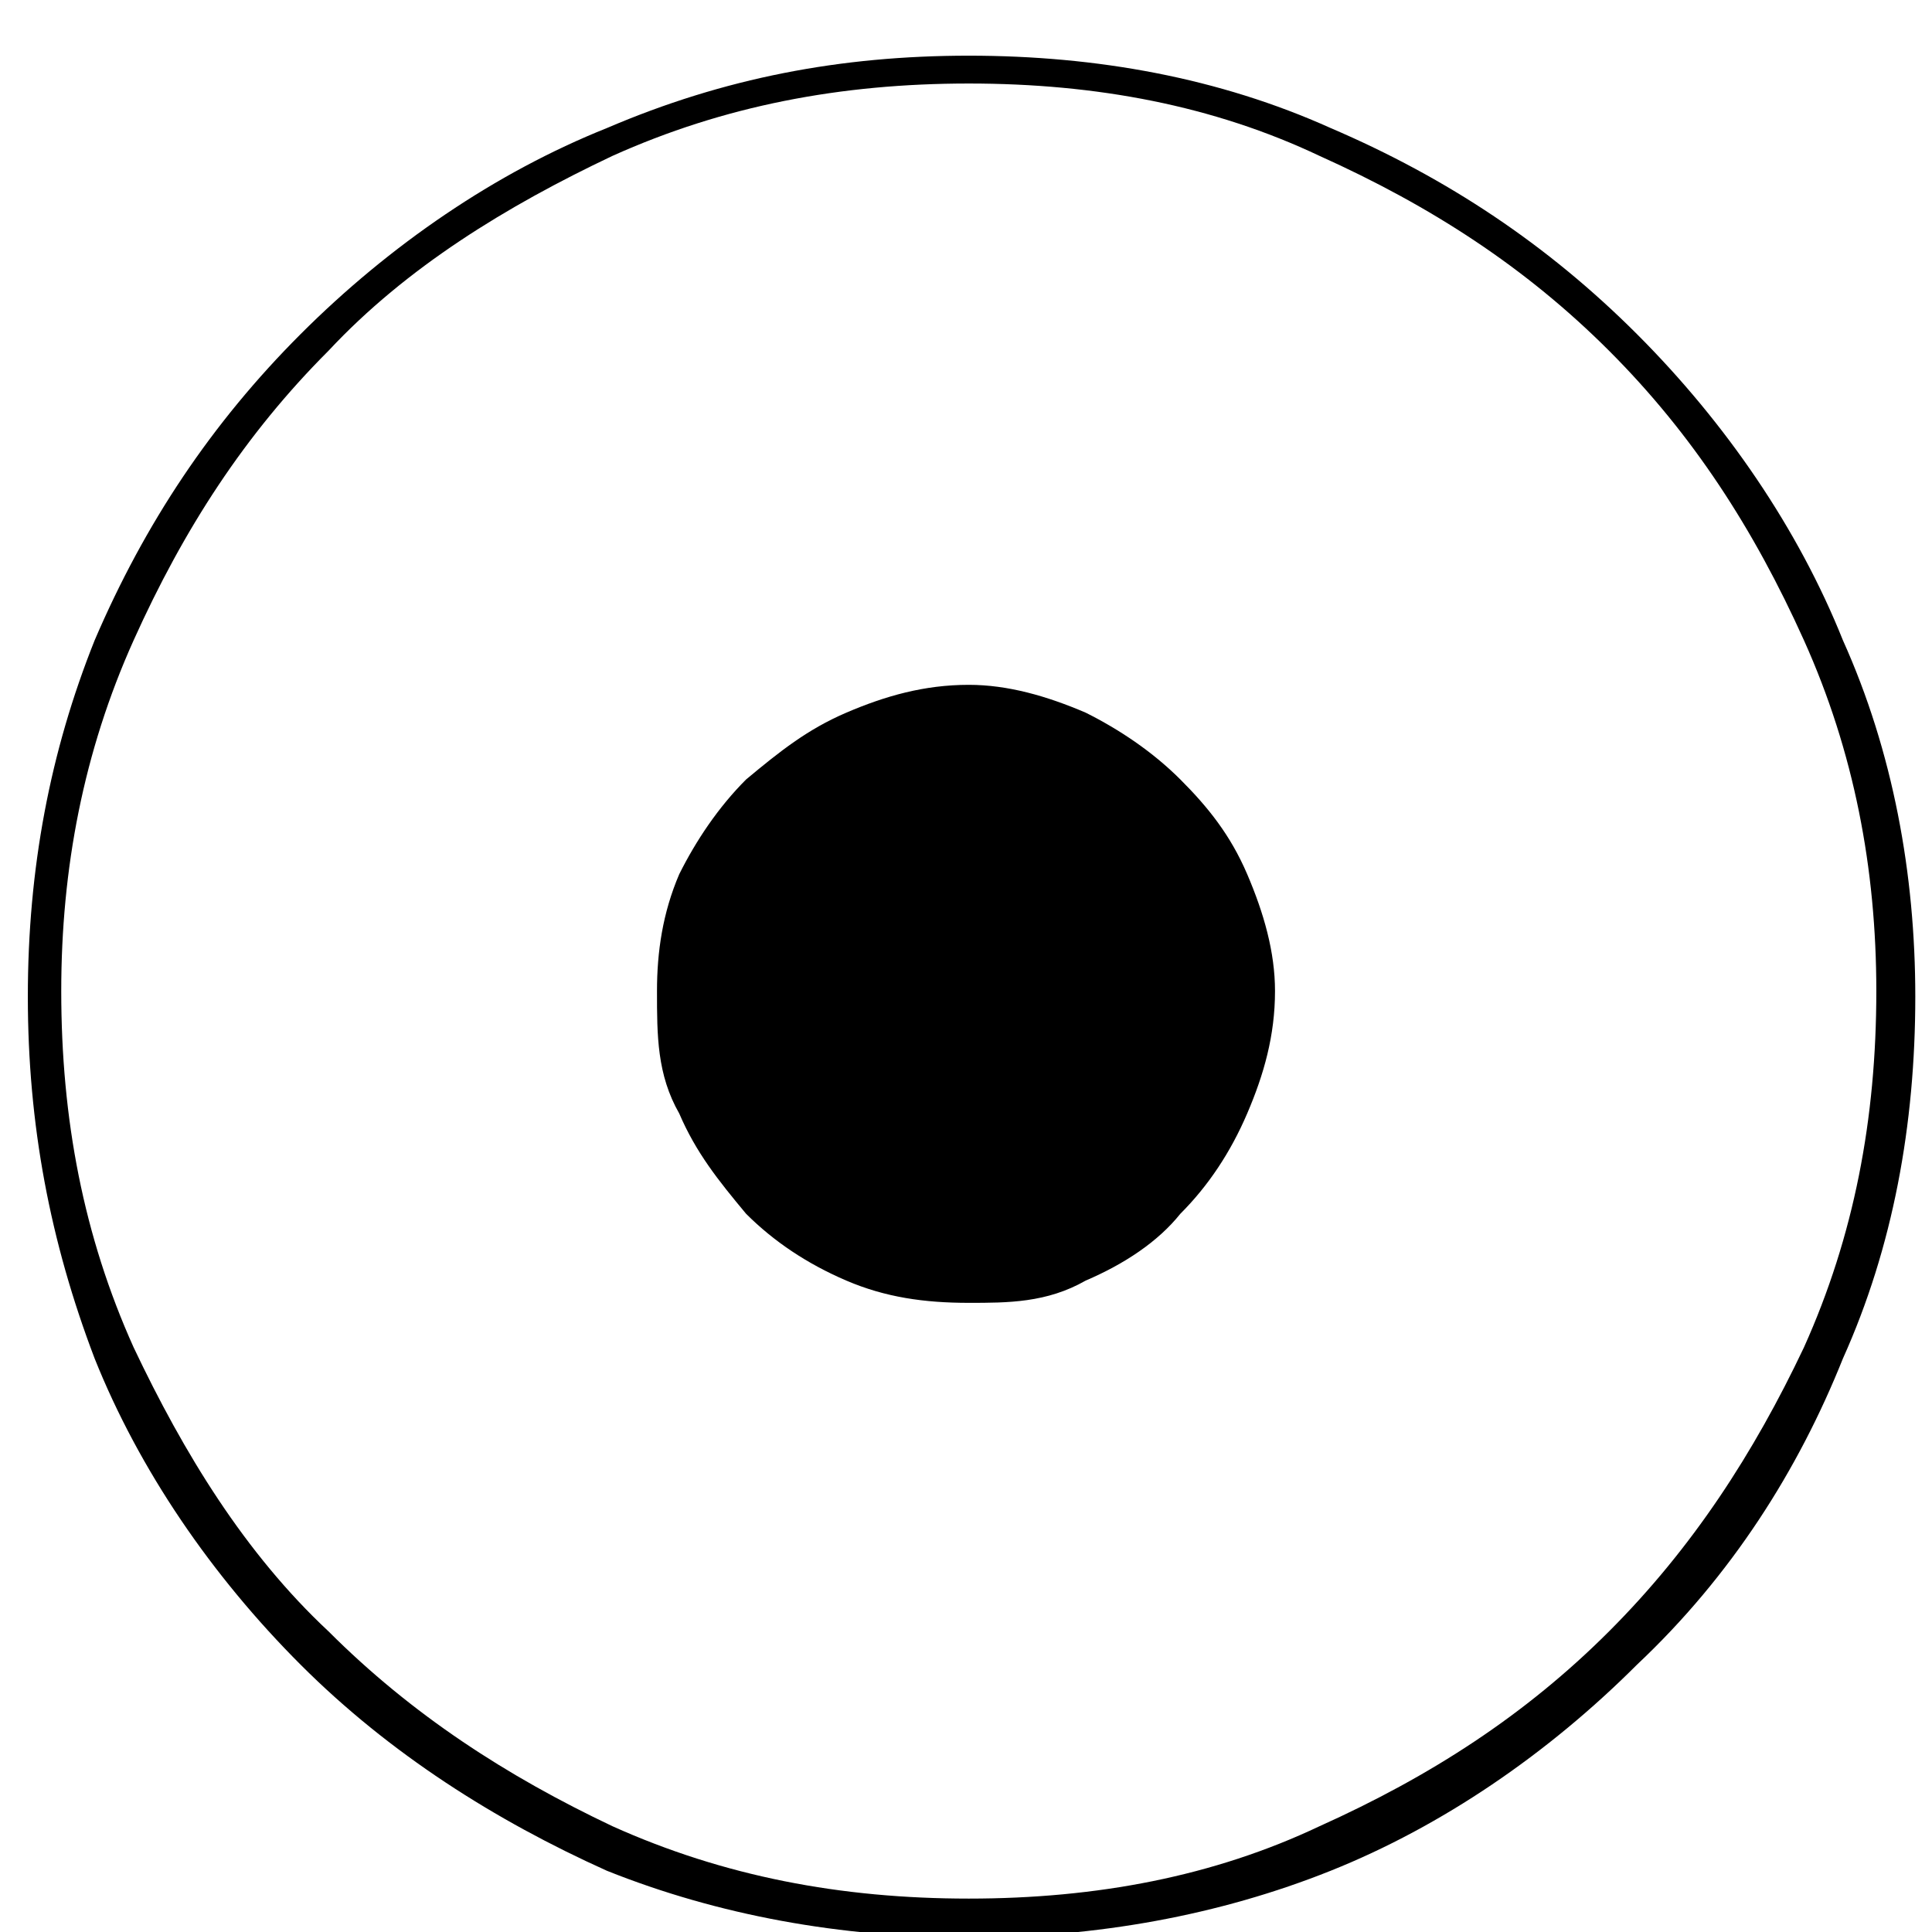
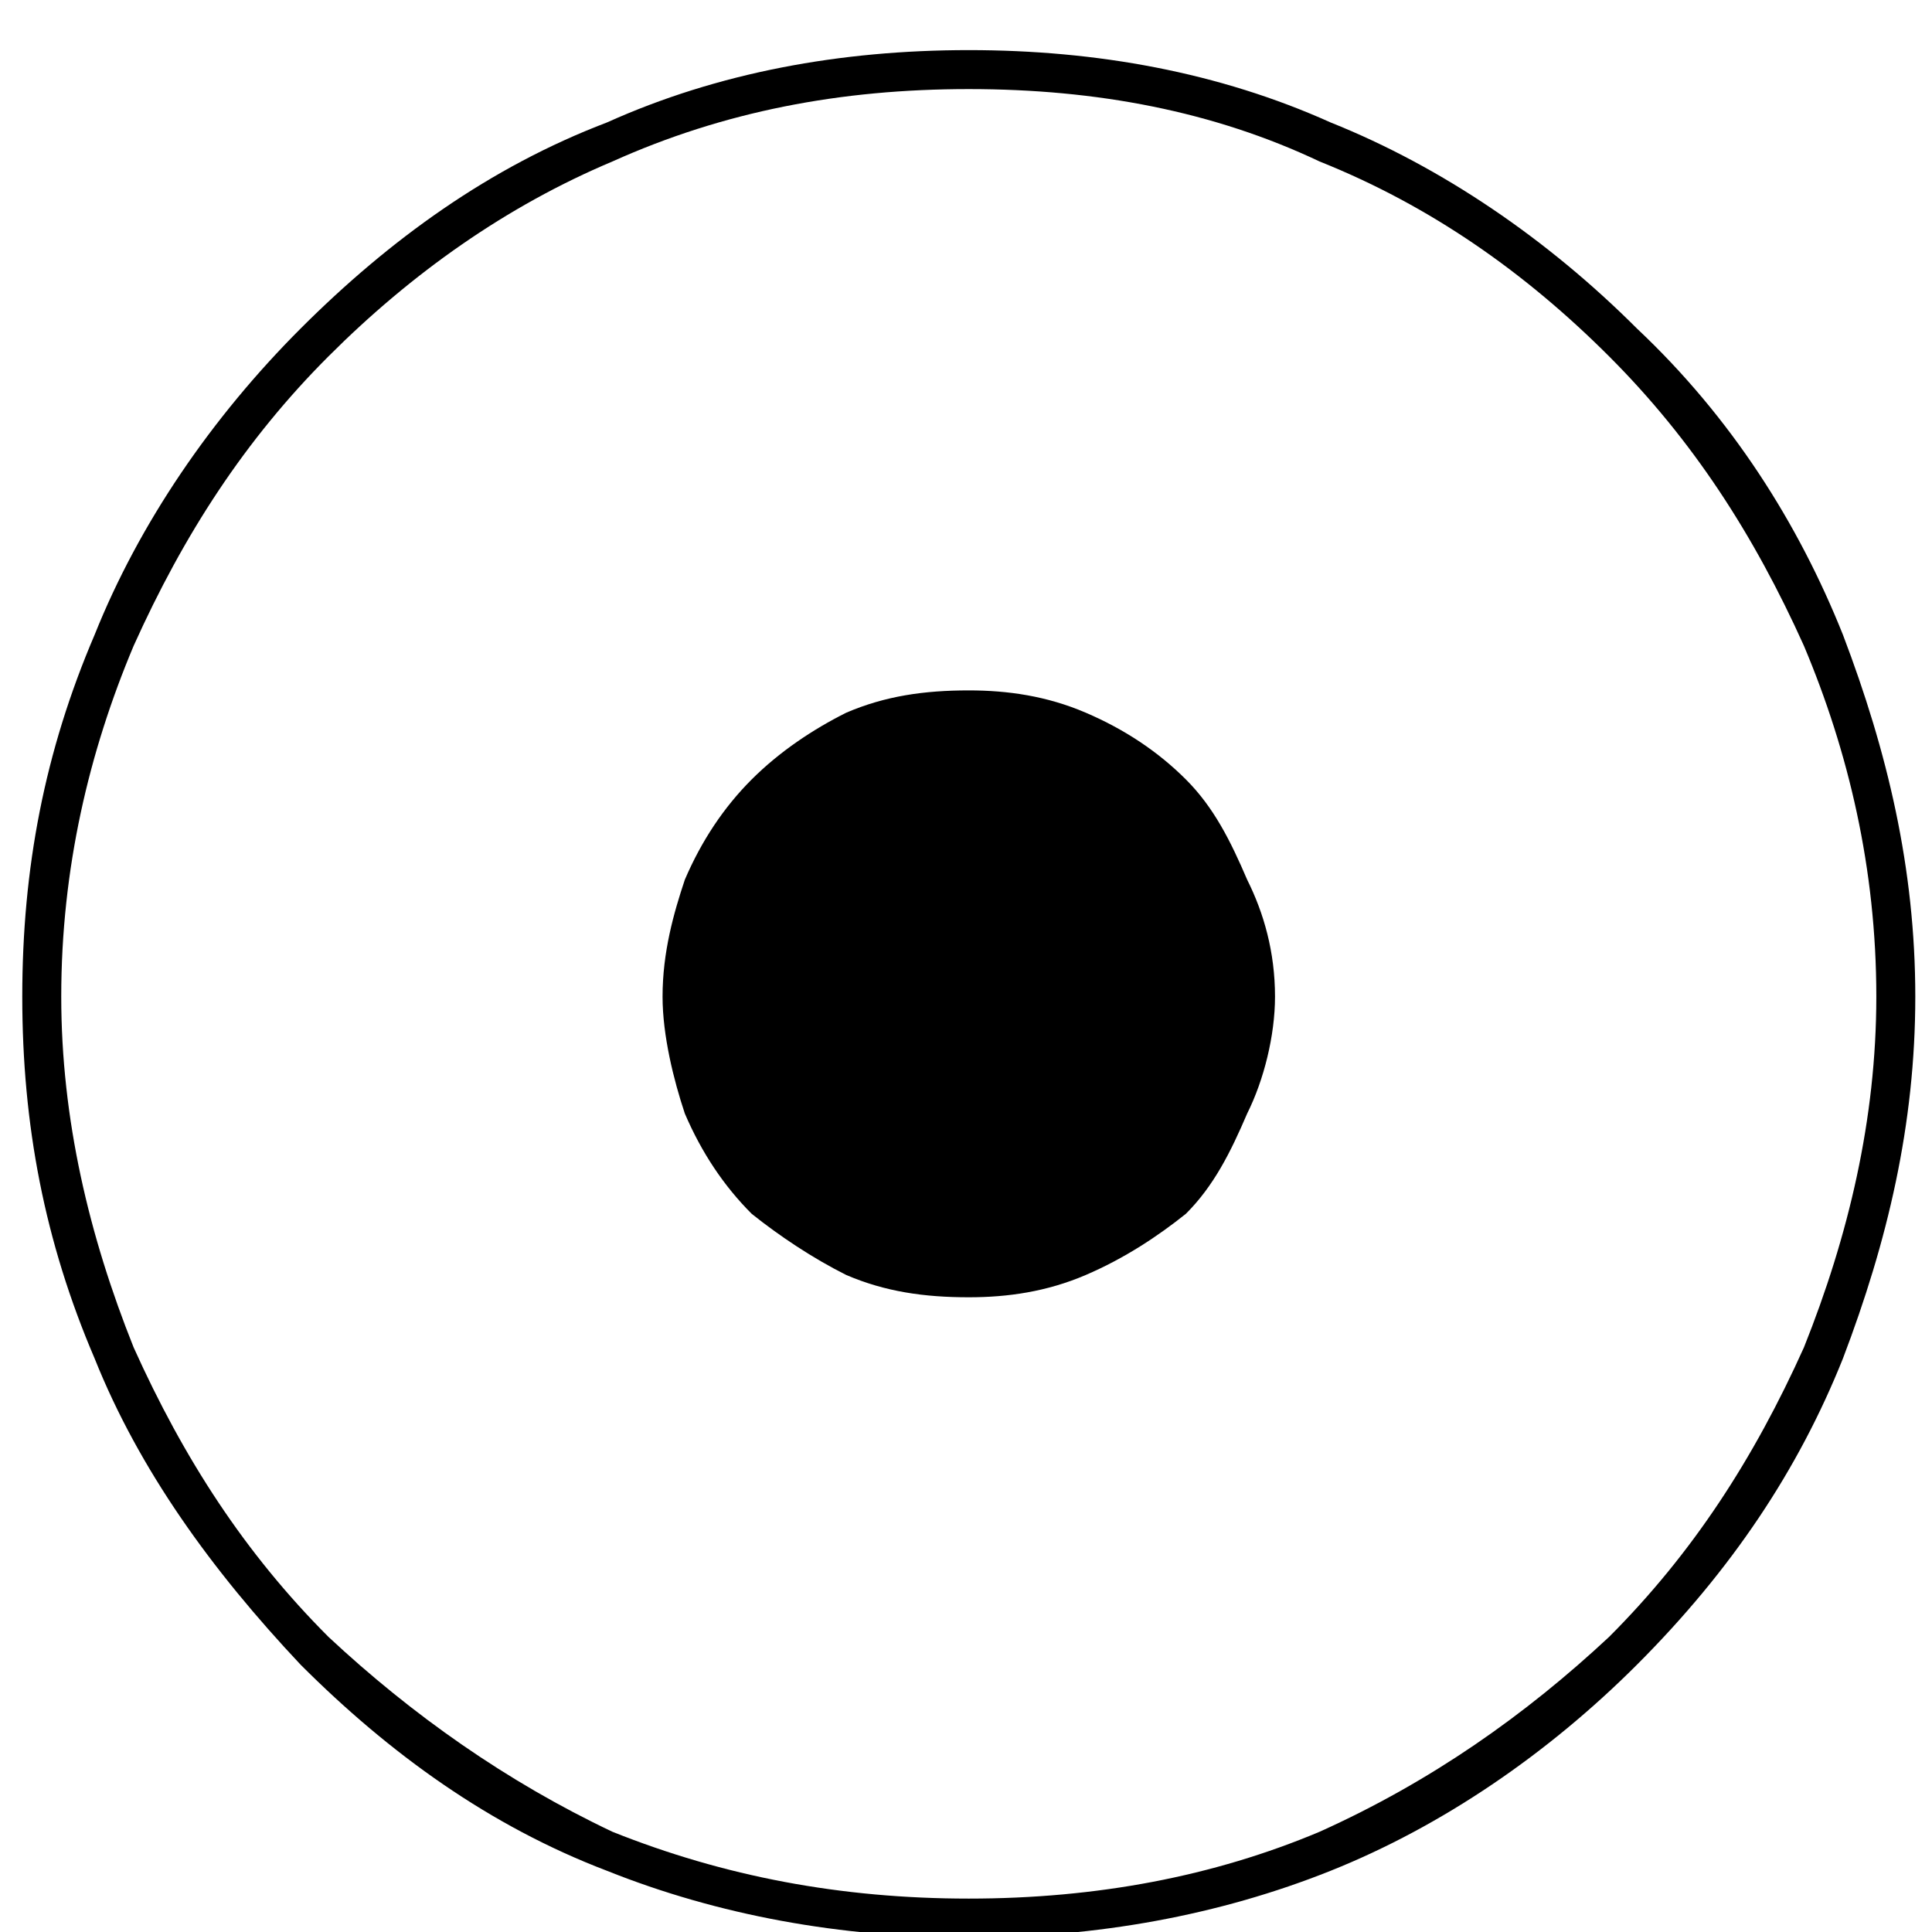
- <svg xmlns="http://www.w3.org/2000/svg" width="250" height="250" viewBox="0 0 0.347 0.347">
-   <text x="-.032" y=".346" font-family="Energy Infrastructure" word-spacing="0" line-height="125%" letter-spacing="0" font-size=".056">
-     <tspan x="-.032" y=".346" font-size=".59" />
+ <svg xmlns="http://www.w3.org/2000/svg" xmlns:xlink="http://www.w3.org/1999/xlink" version="1.1" width="250" height="250" viewBox="0 0 0.347 0.347" id="svg2">
+   <defs id="defs3393">
+     <linearGradient id="linearGradient8138">
+       <stop id="stop8140" style="stop-color:#ffffff;stop-opacity:0" offset="0" />
+       <stop id="stop8142" style="stop-color:#000000;stop-opacity:0" offset="1" />
+     </linearGradient>
+     <radialGradient cx="0.176" cy="0.175" r="0.169" fx="0.176" fy="0.175" id="radialGradient8144" xlink:href="#linearGradient8138" gradientUnits="userSpaceOnUse" />
+   </defs>
+   <text x="-0.032" y="0.346" id="text7140" xml:space="preserve" style="font-size:0.056px;font-style:normal;font-variant:normal;font-weight:normal;font-stretch:normal;line-height:125%;letter-spacing:0px;word-spacing:0px;fill:#000000;fill-opacity:1;stroke:none;font-family:Energy Infrastructure;-inkscape-font-specification:Energy Infrastructure">
+     <tspan x="-0.032" y="0.346" id="tspan7142" style="font-size:0.59px" />
  </text>
-   <g fill-rule="evenodd">
-     <path d="m.174.348c-.023 0-.045-.004-.065-.012-.02-.009-.039-.021-.055-.037-.016-.016-.029-.035-.037-.055-.008-.021-.012-.042-.012-.065 0-.023.004-.044.012-.064.009-.021.021-.039.037-.055.016-.016.035-.029.055-.037.021-.009.042-.013.065-.013.023 0 .045.004.065.013.021.009.039.021.055.037.016.016.029.035.037.055.009.02.013.042.013.064 0 .023-.004.045-.013.065-.008.02-.02.039-.037.055-.016.016-.035.029-.055.037-.02.008-.042.012-.065.012m0-.333c-.023 0-.044.004-.064.013-.019.009-.037.02-.051.035-.015.015-.026.032-.035.052-.009.02-.013.041-.013.063 0 .023.004.044.013.064.009.019.02.037.035.051.015.015.032.026.051.035.02.009.041.013.064.013.023 0 .044-.004.063-.013.02-.009.037-.02.052-.035.015-.015.026-.032.035-.051.009-.02.013-.041.013-.064 0-.022-.004-.043-.013-.063-.009-.02-.02-.037-.035-.052-.015-.015-.032-.026-.052-.035-.019-.009-.04-.013-.063-.013m0 .108c-.008 0-.015.002-.022.005-.007.003-.012.007-.018.012-.005.005-.009.011-.012.017-.003.007-.004.014-.004.021 0 .008 0.0.015.004.022.003.007.007.012.012.018.005.005.011.009.018.012.007.003.014.004.022.004.007 0 .014-0.0.021-.004.007-.003.013-.007.017-.012.005-.005.009-.011.012-.018.003-.007.005-.014.005-.022 0-.007-.002-.014-.005-.021-.003-.007-.007-.012-.012-.017-.005-.005-.011-.009-.017-.012-.007-.003-.014-.005-.021-.005" />
+   <path d="M 329.288,363.466 A 105.415,102.947 0 1 1 118.459,363.466 105.415,102.947 0 1 1 329.288,363.466 z" transform="matrix(0.00161659,0,0,0.00168318,-0.1877082,-0.4404366)" id="path3037" style="opacity:0;fill:#000000;fill-opacity:1;fill-rule:nonzero;stroke:#000000;stroke-opacity:1" />
+   <path d="M 296.148,366.286 A 58.877,87.434 0 1 1 178.394,366.286 58.877,87.434 0 1 1 296.148,366.286 z" transform="matrix(0.00161659,0,0,0.00168318,-0.1877082,-0.4404366)" id="path3807" style="opacity:0;fill:#000000;fill-opacity:1;fill-rule:nonzero;stroke:#000000;stroke-width:2;stroke-linejoin:round;stroke-miterlimit:4;stroke-opacity:1;stroke-dasharray:none" />
+   <g style="font-size:0.056px;font-style:normal;font-variant:normal;font-weight:normal;font-stretch:normal;line-height:125%;letter-spacing:0px;word-spacing:0px;fill:#000000;fill-opacity:1;fill-rule:evenodd;stroke:none;font-family:Energy Infrastructure;-inkscape-font-specification:Energy Infrastructure" id="text8169">
+     <path d="M 0.174,0.348 C 0.151,0.348 0.129,0.344 0.109,0.336 0.088,0.328 0.07,0.315 0.054,0.299 0.038,0.282 0.025,0.264 0.017,0.244 0.008,0.223 0.004,0.202 0.004,0.179 0.004,0.156 0.008,0.135 0.017,0.114 0.025,0.094 0.038,0.075 0.054,0.059 0.07,0.043 0.088,0.03 0.109,0.022 0.129,0.013 0.151,0.009 0.174,0.009 0.197,0.009 0.219,0.013 0.239,0.022 0.259,0.03 0.278,0.043 0.294,0.059 0.311,0.075 0.323,0.094 0.331,0.114 0.339,0.135 0.344,0.156 0.344,0.179 0.344,0.202 0.339,0.223 0.331,0.244 0.323,0.264 0.311,0.282 0.294,0.299 0.278,0.315 0.259,0.328 0.239,0.336 0.219,0.344 0.197,0.348 0.174,0.348 M 0.174,0.016 C 0.151,0.016 0.13,0.02 0.11,0.029 0.091,0.037 0.074,0.049 0.059,0.064 0.044,0.079 0.033,0.096 0.024,0.116 0.016,0.135 0.011,0.156 0.011,0.179 0.011,0.201 0.016,0.222 0.024,0.242 0.033,0.262 0.044,0.279 0.059,0.294 0.074,0.308 0.091,0.32 0.11,0.329 0.13,0.337 0.151,0.341 0.174,0.341 0.197,0.341 0.218,0.337 0.237,0.329 0.257,0.32 0.274,0.308 0.289,0.294 0.304,0.279 0.315,0.262 0.324,0.242 0.332,0.222 0.337,0.201 0.337,0.179 0.337,0.156 0.332,0.135 0.324,0.116 0.315,0.096 0.304,0.079 0.289,0.064 0.274,0.049 0.257,0.037 0.237,0.029 0.218,0.02 0.197,0.016 0.174,0.016 M 0.174,0.124 C 0.166,0.124 0.159,0.125 0.152,0.128 0.146,0.131 0.14,0.135 0.135,0.14 0.13,0.145 0.126,0.151 0.123,0.158 0.121,0.164 0.119,0.171 0.119,0.179 0.119,0.186 0.121,0.194 0.123,0.2 0.126,0.207 0.13,0.213 0.135,0.218 0.14,0.222 0.146,0.226 0.152,0.229 0.159,0.232 0.166,0.233 0.174,0.233 0.181,0.233 0.188,0.232 0.195,0.229 0.202,0.226 0.208,0.222 0.213,0.218 0.218,0.213 0.221,0.207 0.224,0.2 0.227,0.194 0.229,0.186 0.229,0.179 0.229,0.171 0.227,0.164 0.224,0.158 0.221,0.151 0.218,0.145 0.213,0.14 0.208,0.135 0.202,0.131 0.195,0.128 0.188,0.125 0.181,0.124 0.174,0.124" style="font-size:0.583px;fill:#000000" id="path2995" />
  </g>
</svg>
